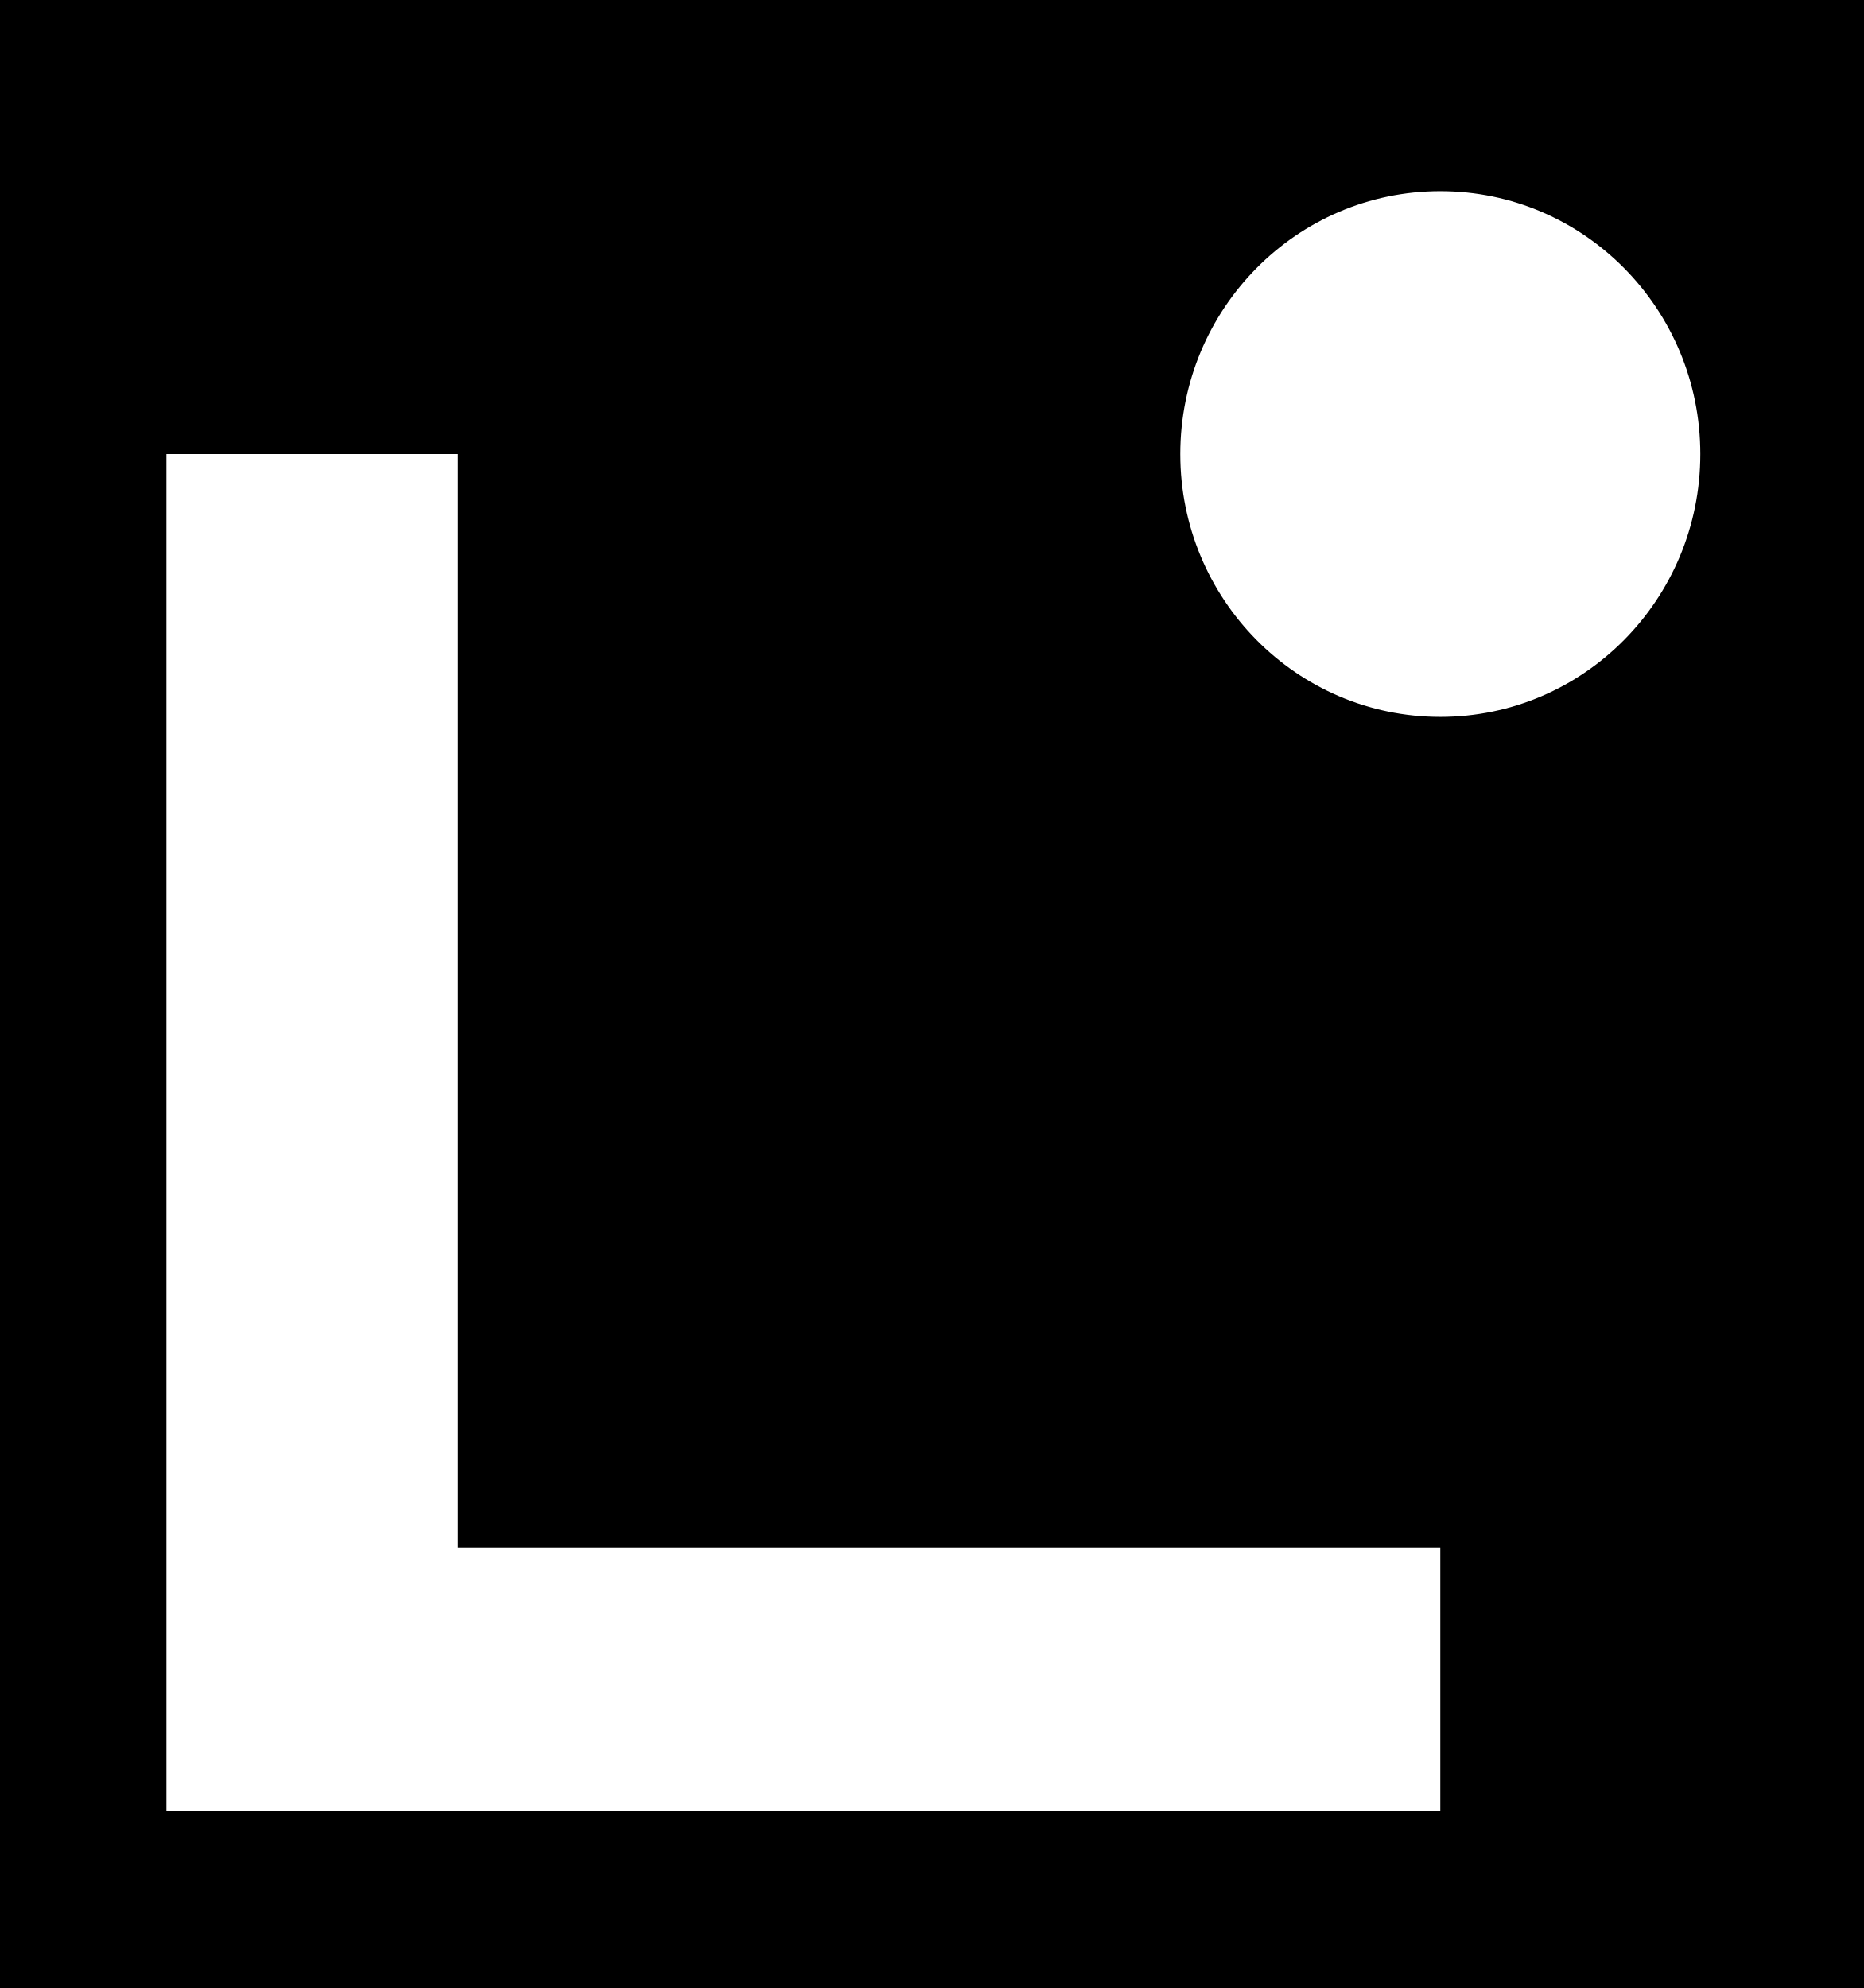
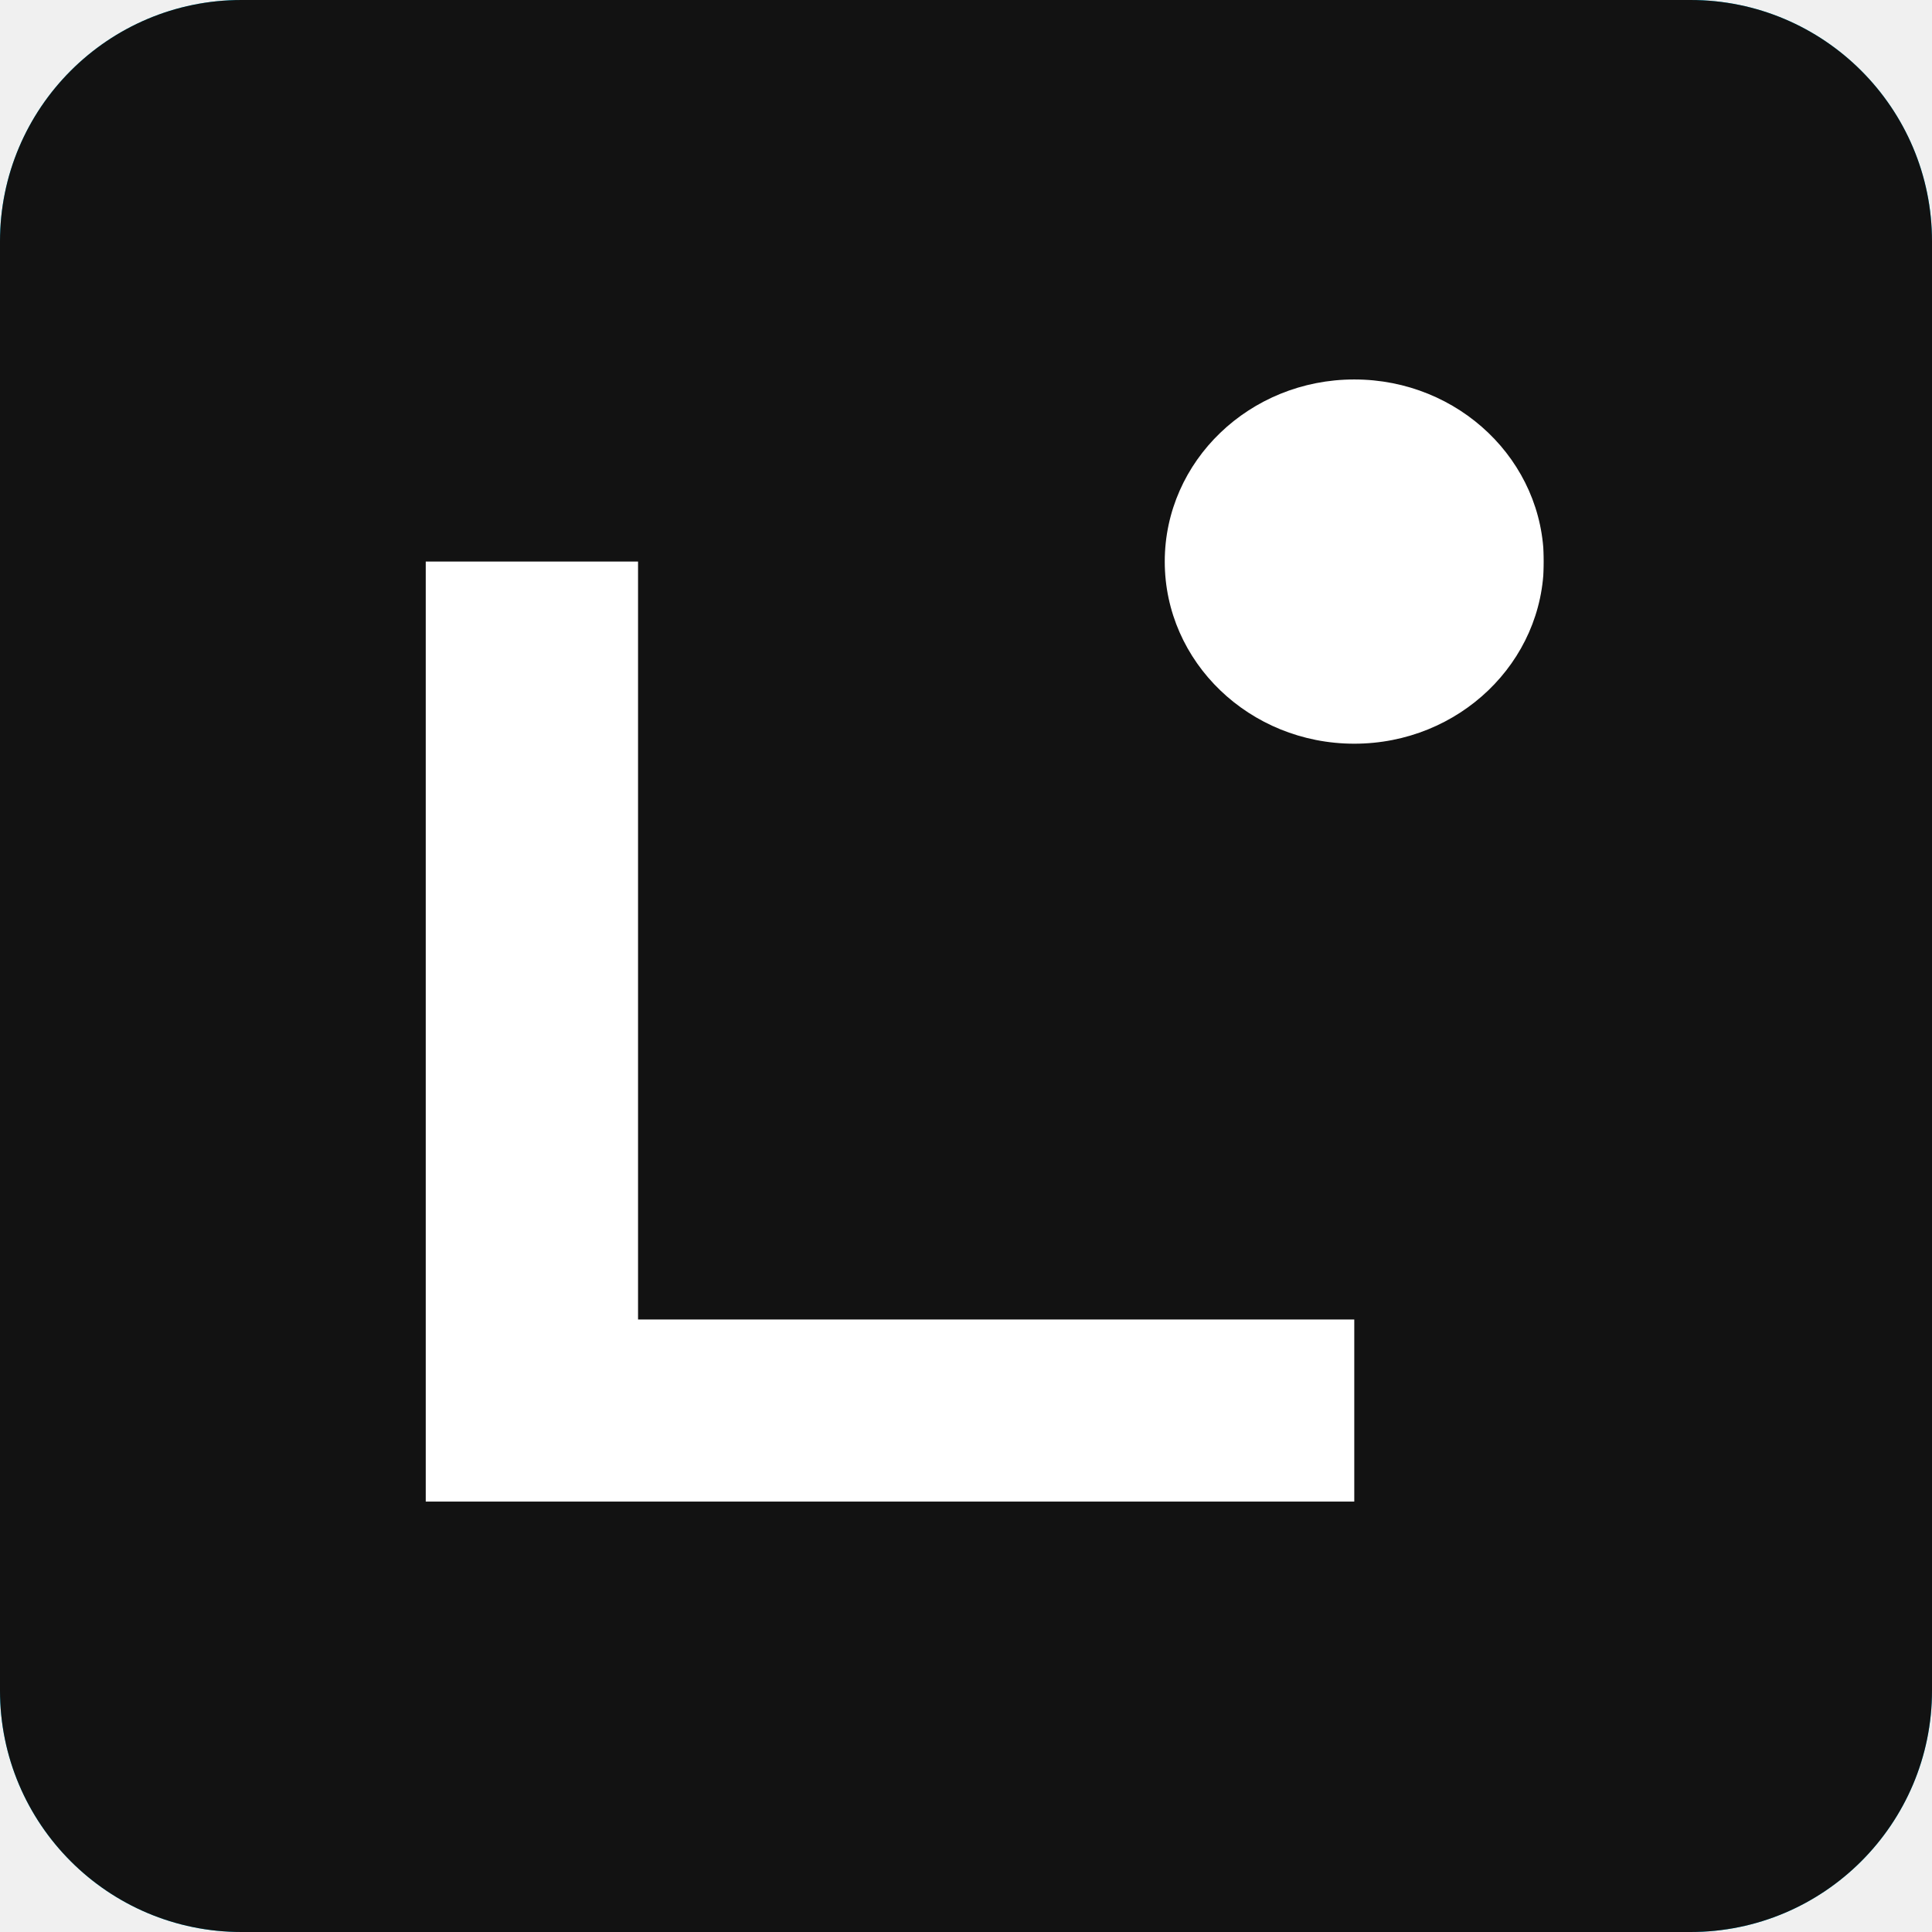
- <svg xmlns="http://www.w3.org/2000/svg" width="30" height="32" viewBox="0 0 30 32" fill="none" version="1.1" id="svg29">
-   <g id="layer2">
-     <rect style="fill:#000000" id="rect405" width="30.547" height="32.542" x="-0.3" y="-0.205" />
+ <svg xmlns="http://www.w3.org/2000/svg" width="32" height="32" viewBox="0 0 32 32" fill="none">
+   <g clip-path="url(#clip0_5315_228879)">
+     <rect width="32" height="32" rx="4" fill="#00D2FF" />
+     <path d="M32 0H0V32H32V0Z" fill="#121212" />
+     <g clip-path="url(#clip1_5315_228879)">
+       <mask id="mask0_5315_228879" style="mask-type:luminance" maskUnits="userSpaceOnUse" x="7" y="6" width="19" height="19">
+         <path d="M25.57 6.285H7.049V24.873H25.57V6.285Z" fill="white" />
+       </mask>
+       <g mask="url(#mask0_5315_228879)">
+         <path d="M22.431 24.873H7.049V9.301H10.568V21.855H22.431V24.871V24.873Z" fill="white" />
+         <path d="M22.431 12.318C24.165 12.318 25.571 10.967 25.571 9.301C25.571 7.636 24.165 6.285 22.431 6.285C20.698 6.285 19.292 7.636 19.292 9.301C19.292 10.967 20.698 12.318 22.431 12.318Z" fill="white" />
+       </g>
+     </g>
  </g>
-   <g clip-path="url(#clip0_1642_470)" id="g22" transform="matrix(0.8495771,0,0,0.8495771,2.678919,2.633414)">
-     <path d="M 24.135,31.212 H 0 V 5.503 H 5.522 V 26.23 H 24.135 v 4.98 z" fill="#ffffff" id="path18" />
-     <path d="m 24.135,10.483 c 2.72,0 4.926,-2.23 4.926,-4.98 0,-2.75 -2.205,-4.98 -4.926,-4.98 -2.72,0 -4.926,2.23 -4.926,4.98 0,2.75 2.205,4.98 4.926,4.98 z" fill="#ffffff" id="path20" />
-   </g>
-   <defs id="defs27">
-     <clipPath id="clip0_1642_470">
-       <rect width="29.061" height="30.689" fill="white" transform="translate(0 0.523407)" id="rect24" />
+   <defs>
+     <clipPath id="clip0_5315_228879">
+       <rect width="32" height="32" rx="4" fill="white" />
+     </clipPath>
+     <clipPath id="clip1_5315_228879">
+       <rect width="19" height="19" fill="white" transform="translate(7 6)" />
    </clipPath>
  </defs>
-   <g id="layer1" />
</svg>
